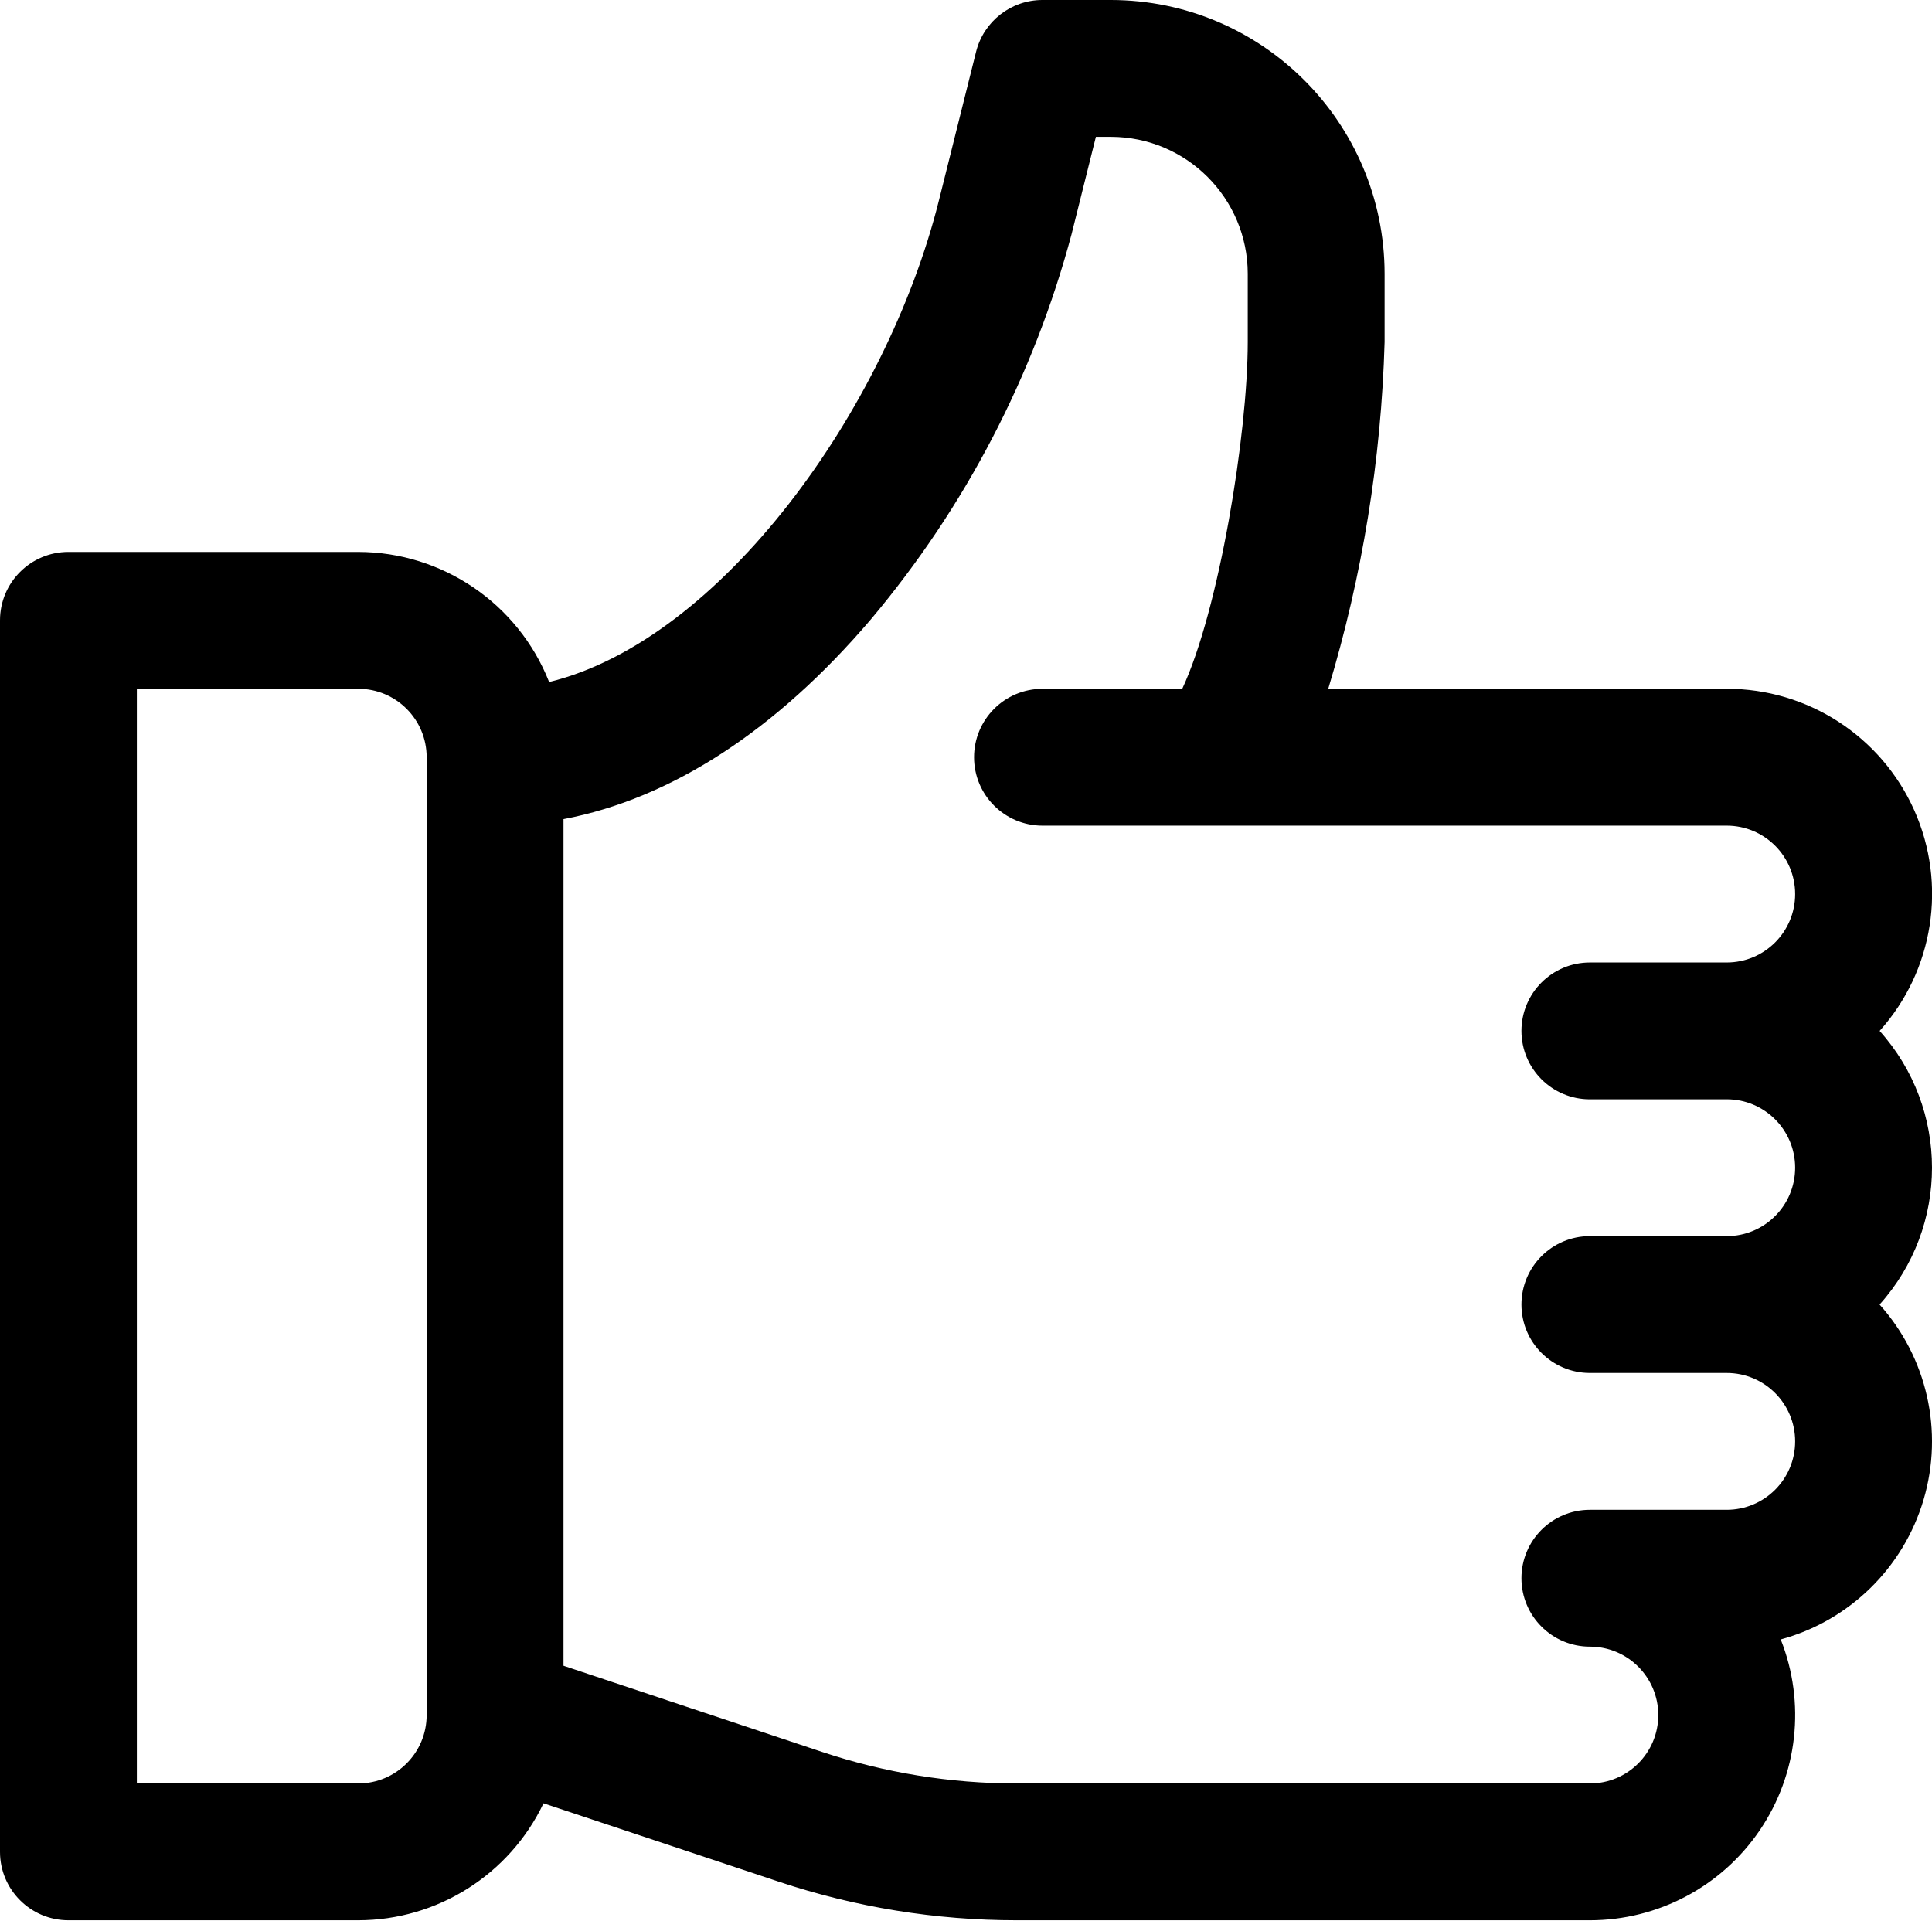
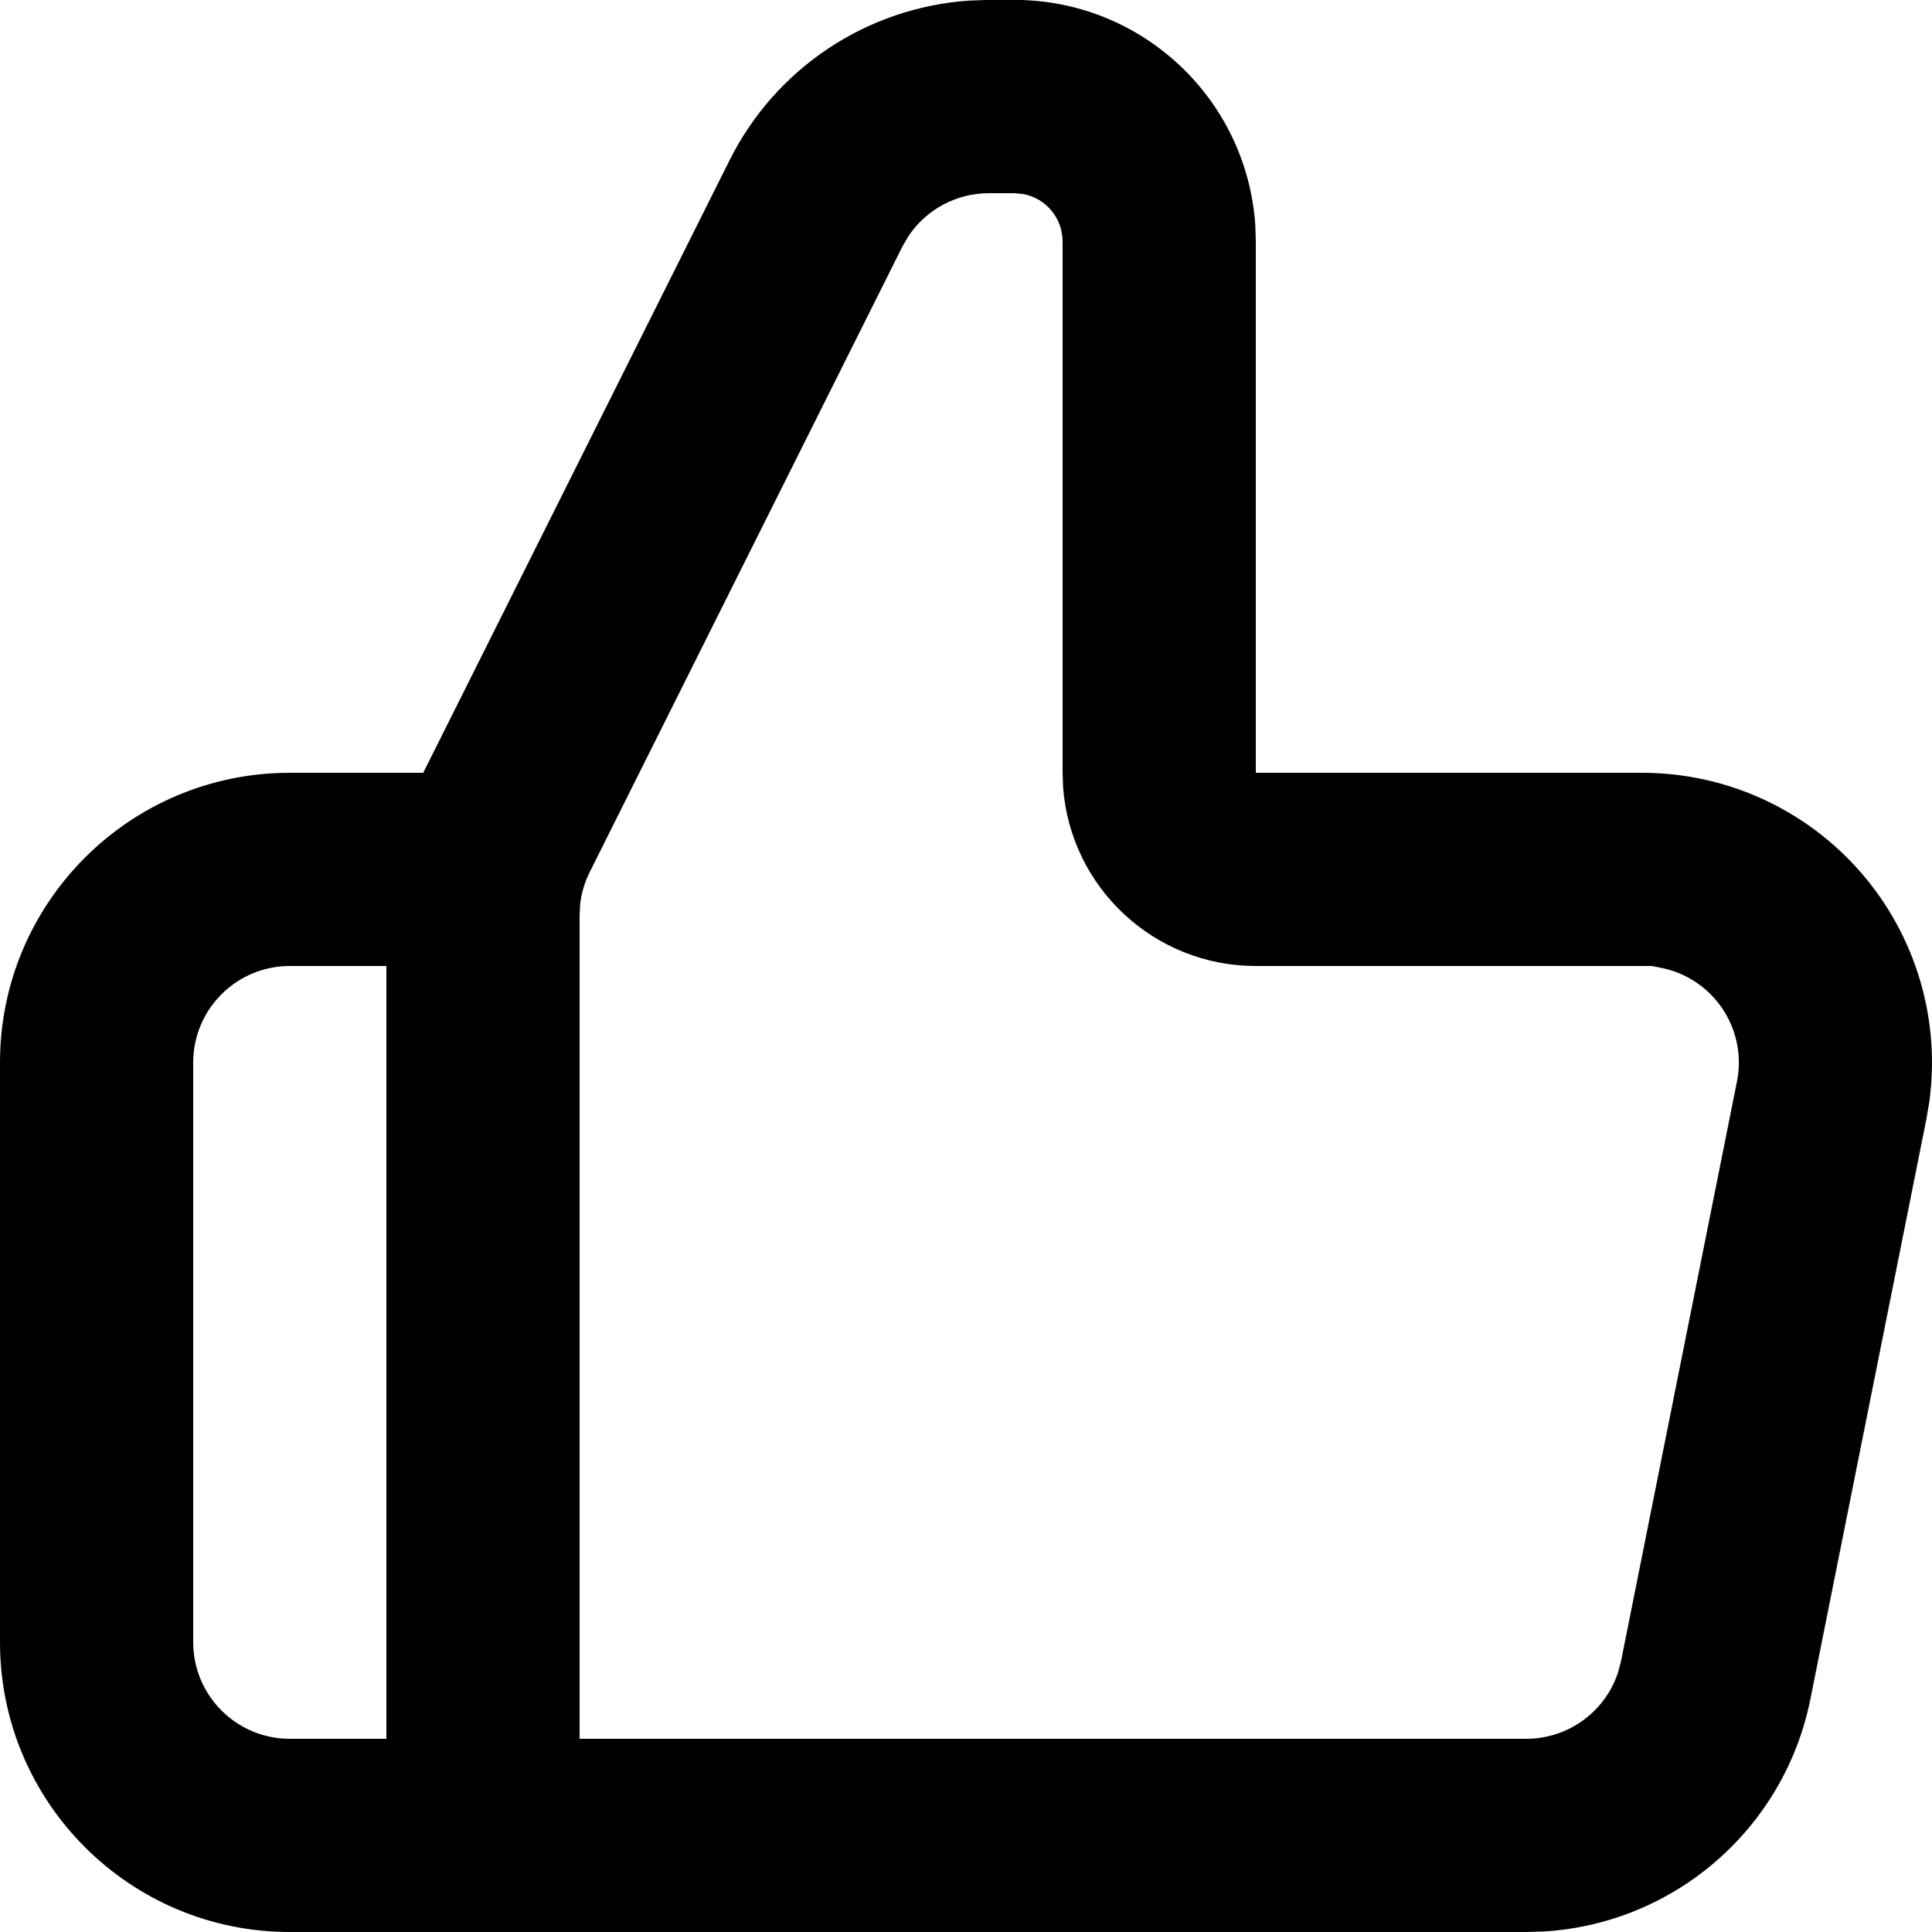
- <svg xmlns="http://www.w3.org/2000/svg" width="96" height="95.428" viewBox="0 0 96 95.428">
-   <path id="Path_83" data-name="Path 83" d="M127.4,142.227a10.194,10.194,0,0,0-7.6-17H100A65.927,65.927,0,0,0,102.8,108v-3.4A13.617,13.617,0,0,0,89.2,91H85.8a3.4,3.4,0,0,0-3.3,2.575l-1.852,7.41c-2.6,10.377-10.835,21.826-19.362,23.907a10.214,10.214,0,0,0-9.488-6.465H37.4a3.4,3.4,0,0,0-3.4,3.4v61.2a3.4,3.4,0,0,0,3.4,3.4H51.8a10.211,10.211,0,0,0,9.207-5.814l11.682,3.894a37.318,37.318,0,0,0,11.828,1.92H113a10.2,10.2,0,0,0,9.484-13.958,10.194,10.194,0,0,0,4.912-16.642,10.18,10.18,0,0,0,0-13.6Zm-72.2,34a3.4,3.4,0,0,1-3.4,3.4h-11v-54.4h11a3.4,3.4,0,0,1,3.4,3.4Zm57.8-30.6h6.8a3.4,3.4,0,1,1,0,6.8H113a3.4,3.4,0,0,0,0,6.8h6.8a3.4,3.4,0,1,1,0,6.8H113a3.4,3.4,0,1,0,0,6.8,3.4,3.4,0,0,1,0,6.8H84.517a30.534,30.534,0,0,1-9.679-1.571L62,173.777V131.705c5.333-1.013,10.554-4.391,15.266-9.919a49.611,49.611,0,0,0,9.98-19.151L88.454,97.8H89.2a6.808,6.808,0,0,1,6.8,6.8V108c0,4.565-1.428,13.321-3.255,17.229H85.8a3.4,3.4,0,0,0,0,6.8h34a3.4,3.4,0,1,1,0,6.8H113a3.4,3.4,0,0,0,0,6.8Z" transform="translate(-34 -91)" />
+ <svg xmlns="http://www.w3.org/2000/svg" width="19.999" height="20" viewBox="0 0 19.999 20">
+   <path id="ic24-thumb-up" d="M5,22a3,3,0,0,1-3-3V13a3,3,0,0,1,3-3H6.381L9.553,3.658a3,3,0,0,1,2.484-1.652l.2-.007H12.5a2.5,2.5,0,0,1,2.495,2.336L15,4.5V10h4a3,3,0,0,1,2.971,3.415l-.03.174-1.2,6a3,3,0,0,1-2.764,2.406L17.8,22ZM6,12H5a1,1,0,0,0-1,1v6a1,1,0,0,0,1,1H6Zm6.5-8h-.264a1,1,0,0,0-.832.445l-.063.108L8.106,11.025a1,1,0,0,0-.1.331L8,11.472V20h9.8a1,1,0,0,0,.951-.69l.03-.114,1.2-6a1,1,0,0,0-.784-1.177L19.1,12h0L19,12H15a2,2,0,0,1-1.995-1.851L13,10V4.5a.5.5,0,0,0-.41-.492Z" transform="translate(-2 -2)" fill-rule="evenodd" />
</svg>
